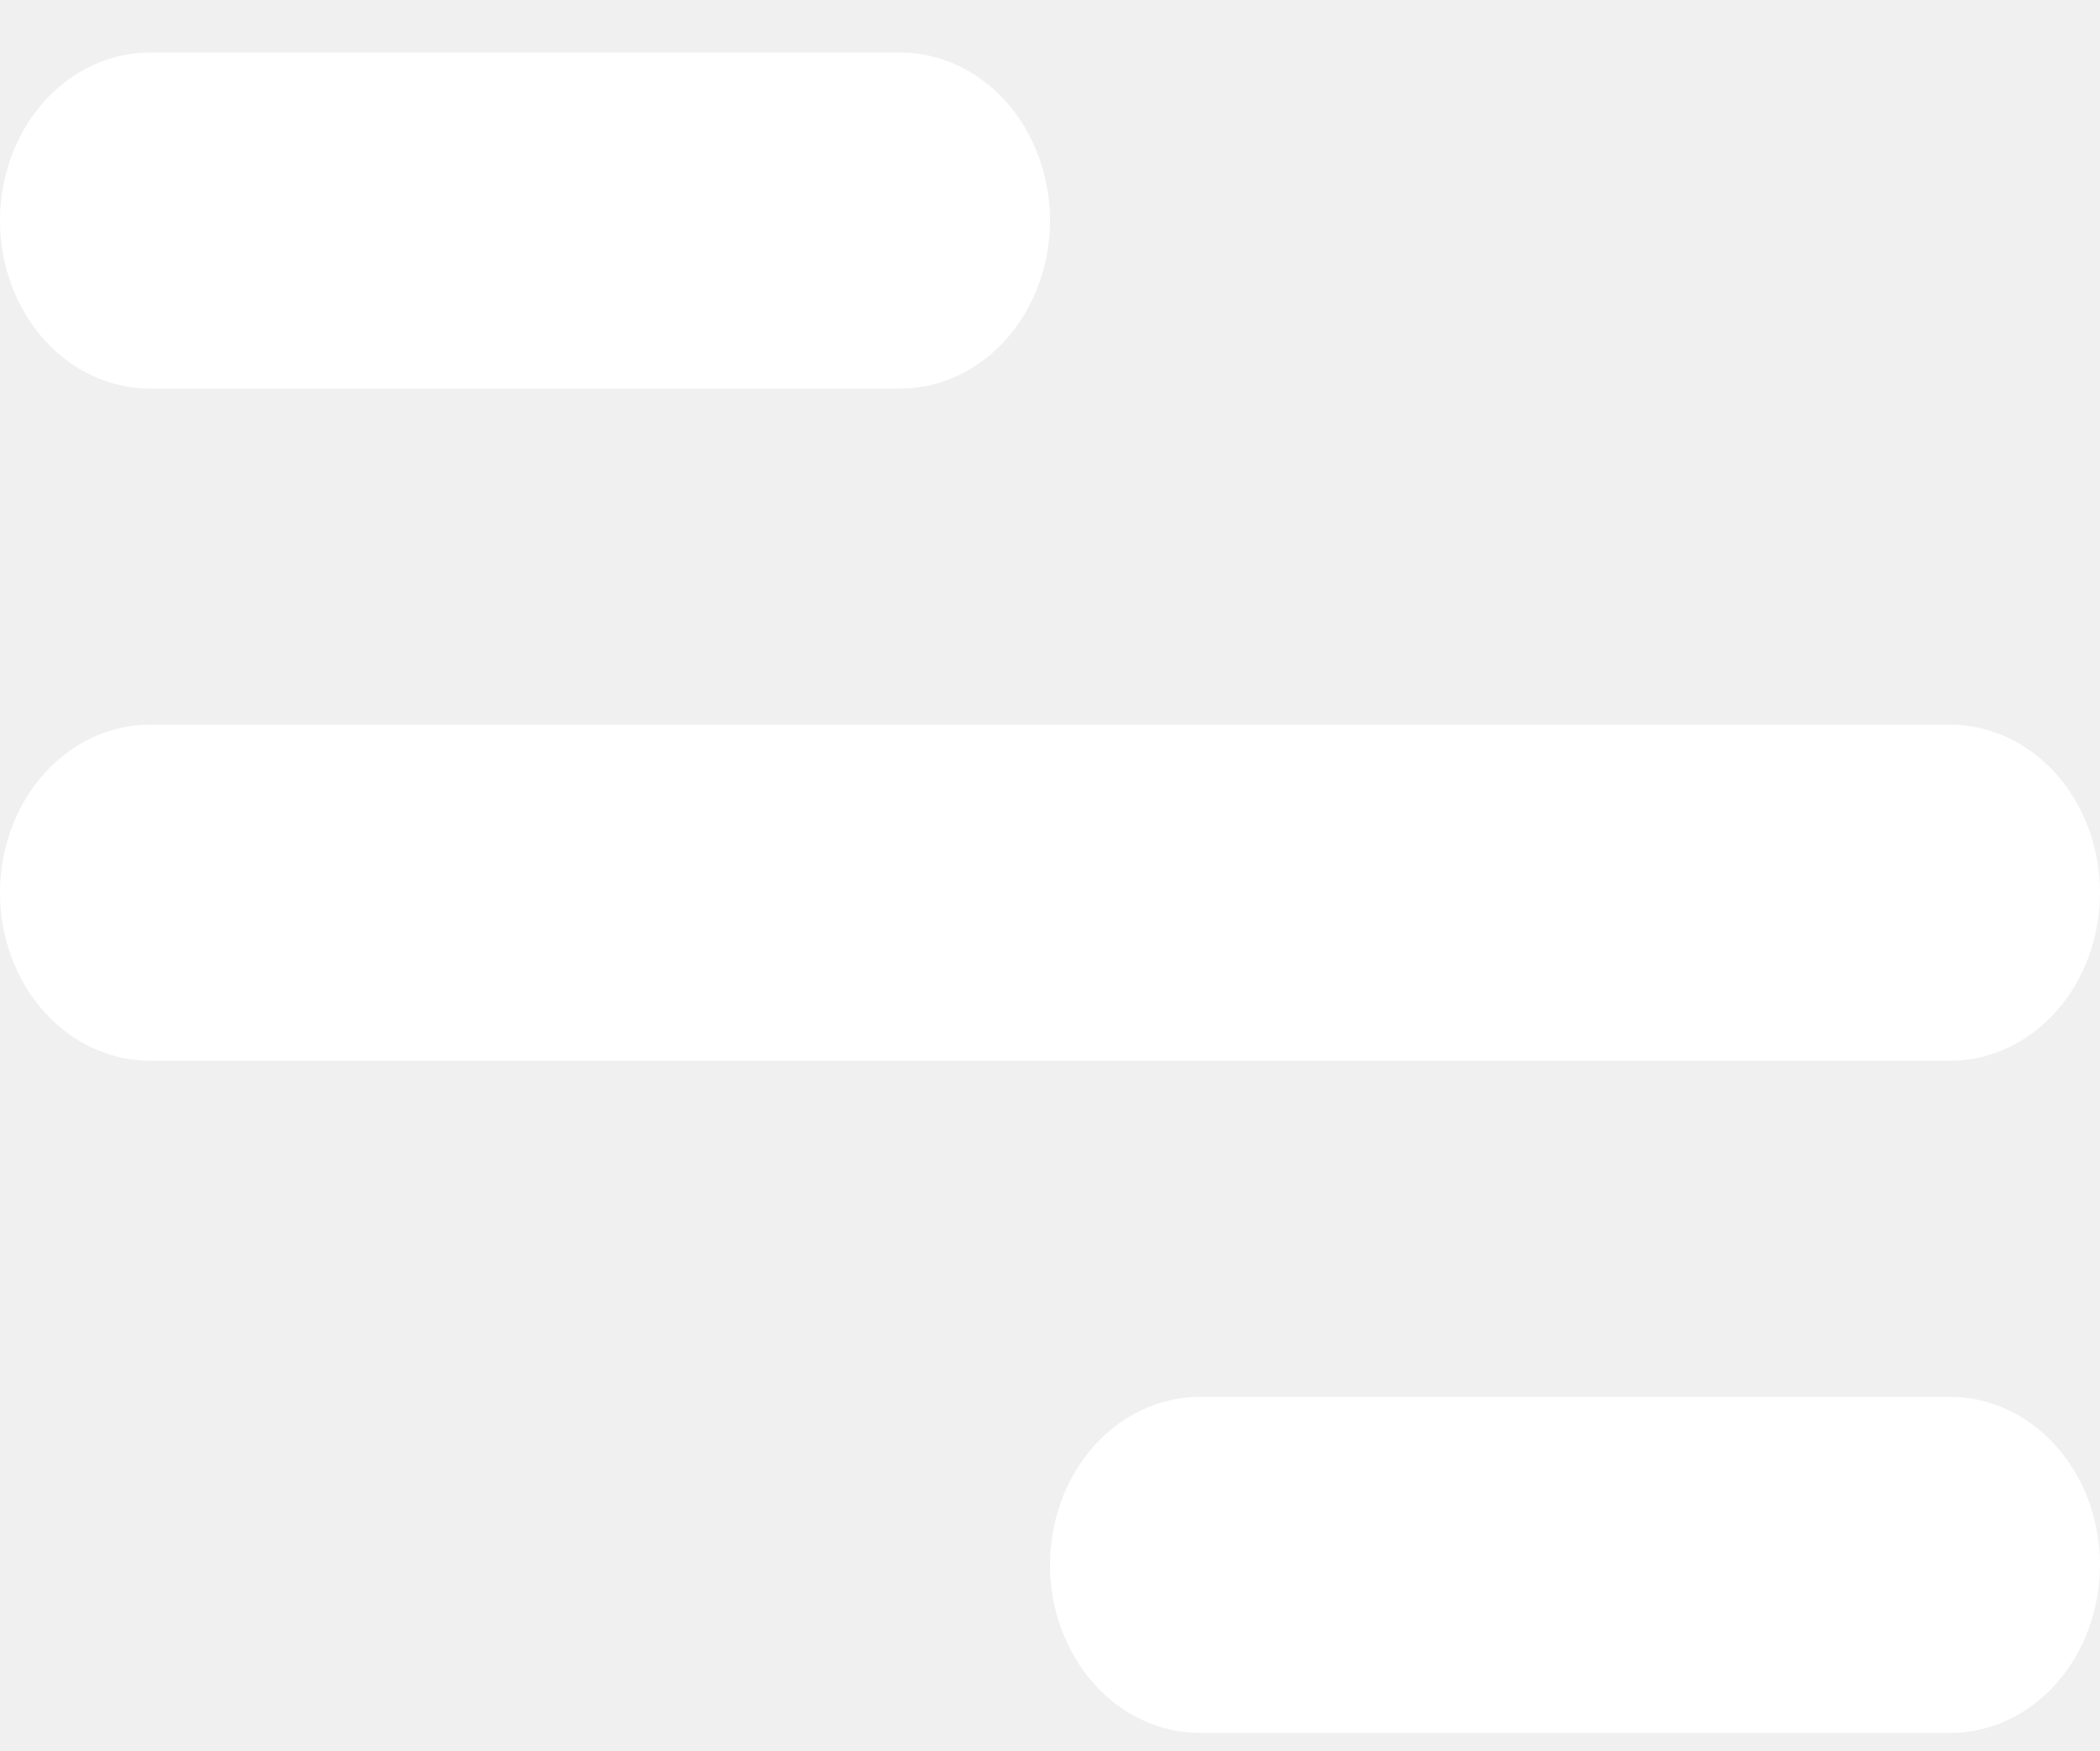
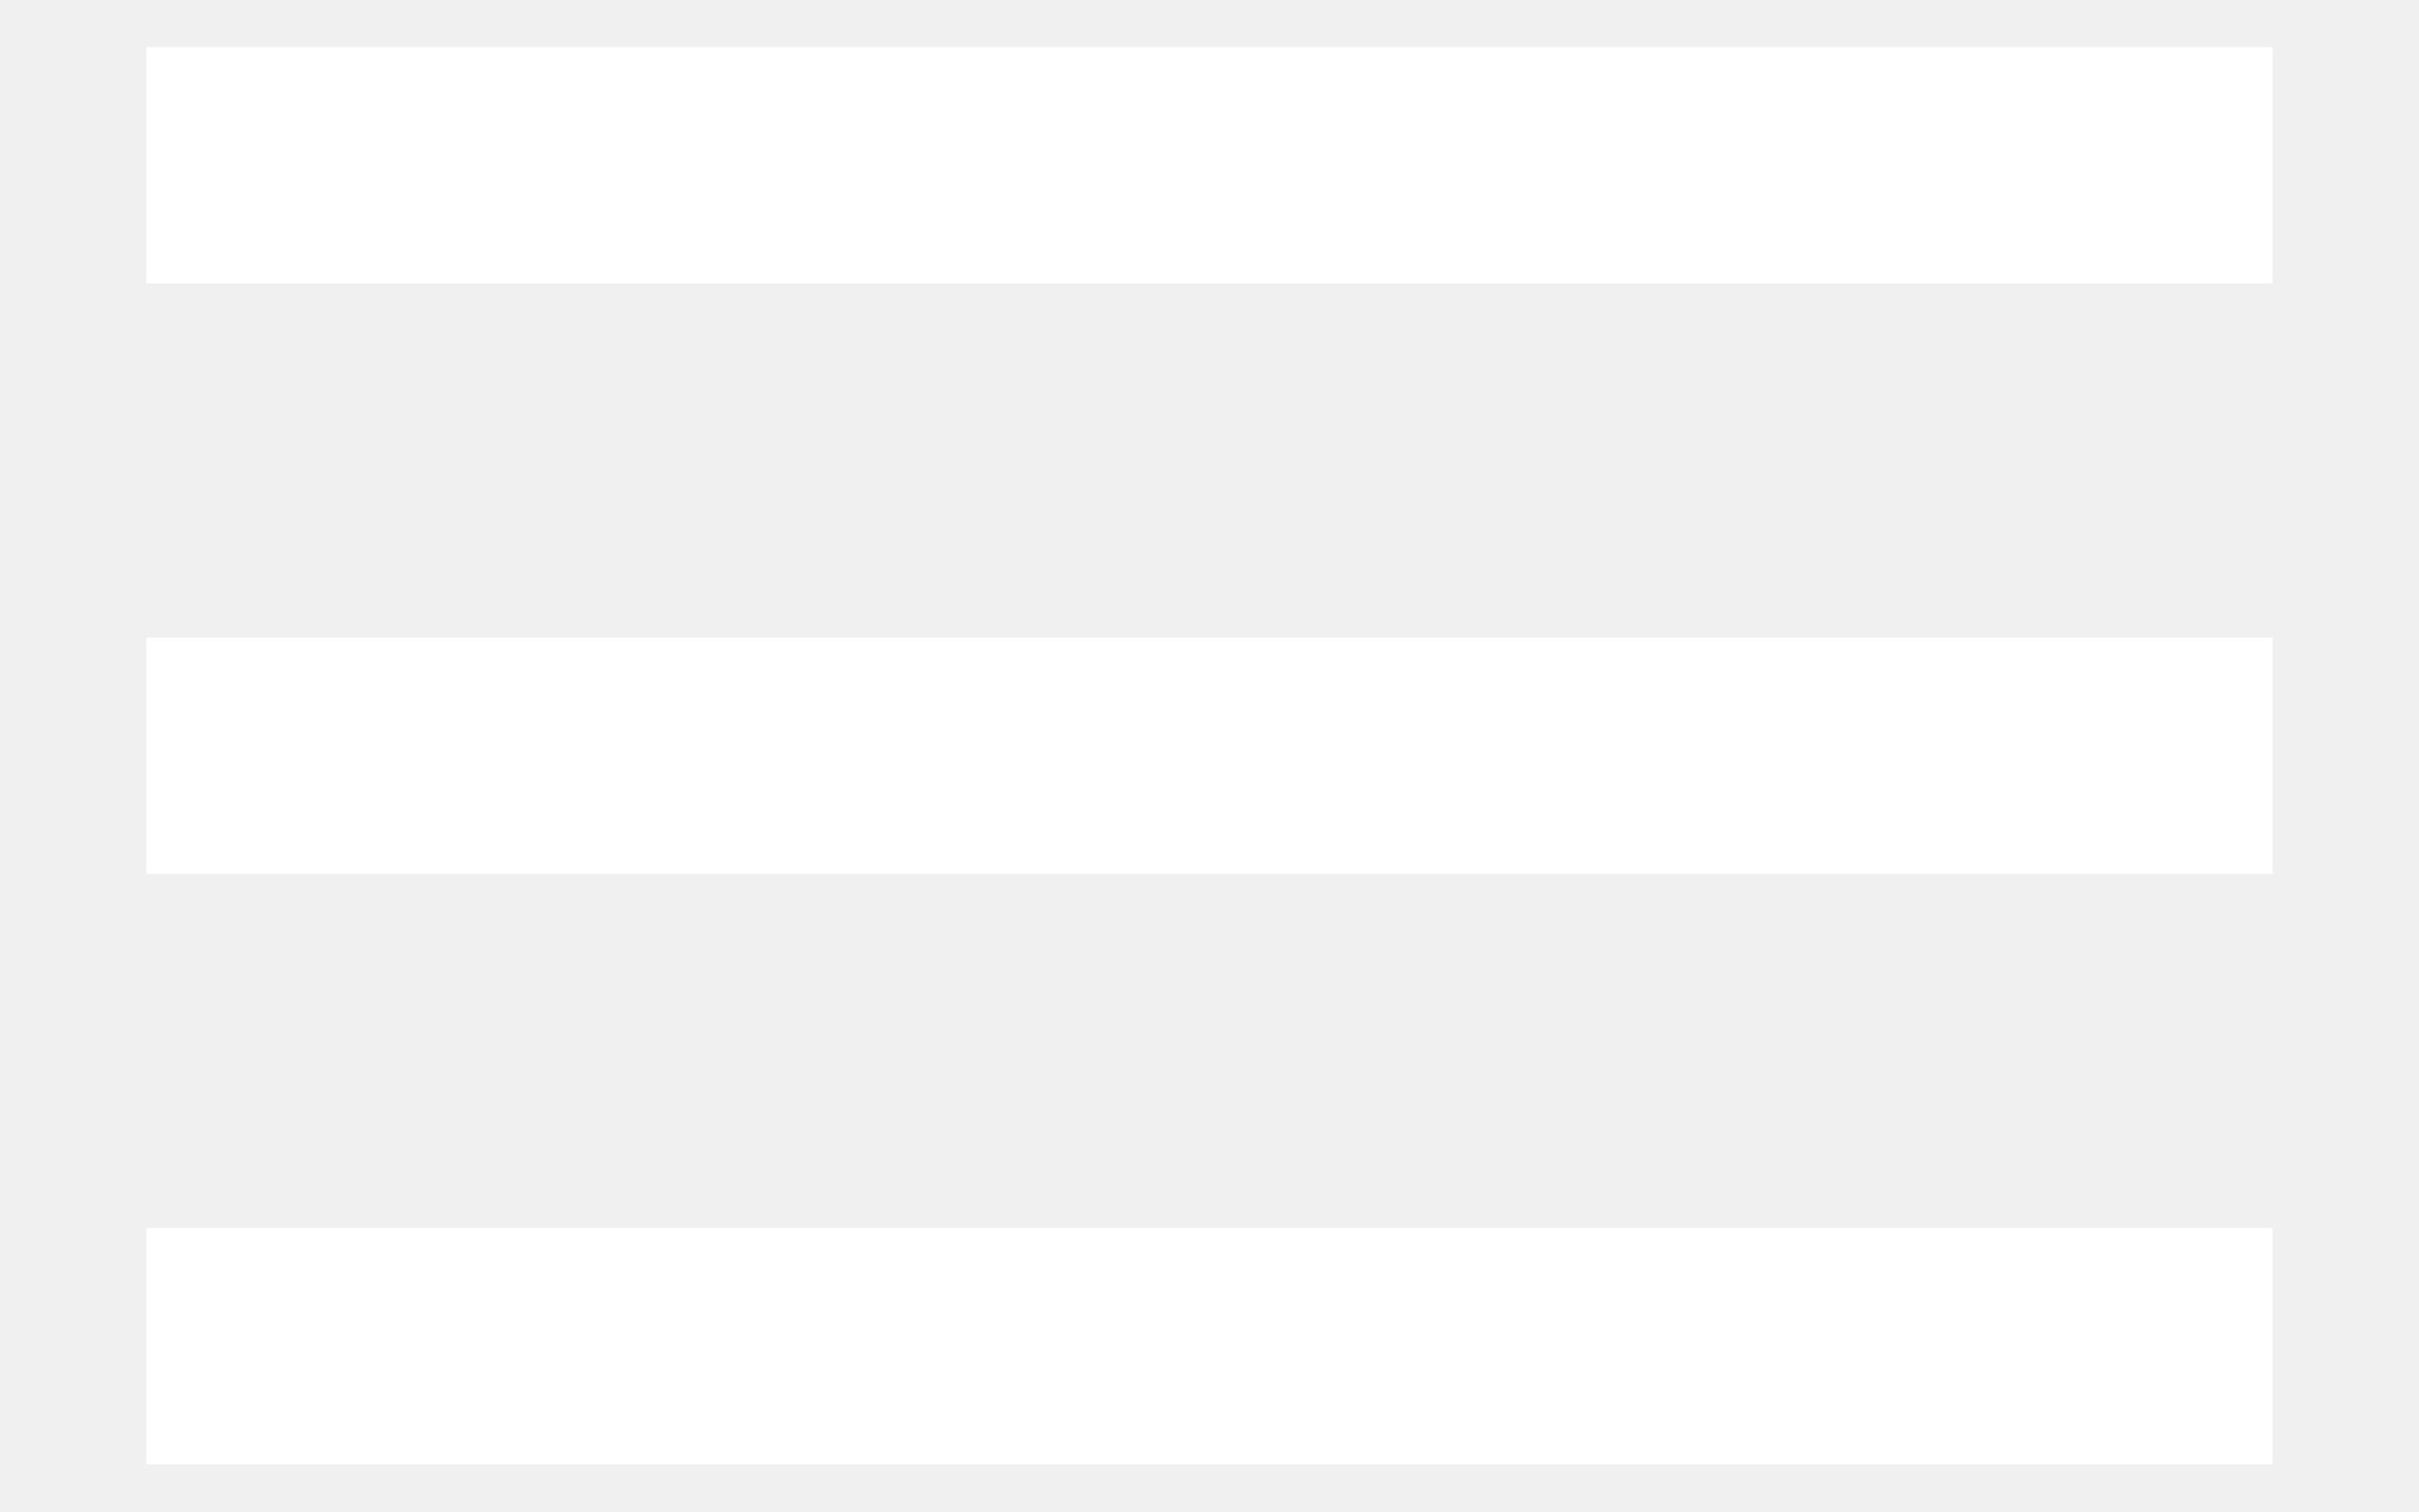
- <svg xmlns="http://www.w3.org/2000/svg" width="24" height="20" viewBox="0 0 24 20" fill="none">
-   <path d="M1.714 0.6H10.286C10.74 0.6 11.176 0.802 11.498 1.162C11.819 1.522 12 2.011 12 2.52C12 3.029 11.819 3.518 11.498 3.878C11.176 4.238 10.74 4.44 10.286 4.44H1.714C1.26 4.44 0.824 4.238 0.502 3.878C0.181 3.518 0 3.029 0 2.52C0 2.011 0.181 1.522 0.502 1.162C0.824 0.802 1.26 0.6 1.714 0.6ZM13.714 15.96H22.286C22.74 15.96 23.177 16.162 23.498 16.522C23.819 16.882 24 17.371 24 17.88C24 18.389 23.819 18.878 23.498 19.238C23.177 19.598 22.74 19.8 22.286 19.8H13.714C13.26 19.8 12.824 19.598 12.502 19.238C12.181 18.878 12 18.389 12 17.88C12 17.371 12.181 16.882 12.502 16.522C12.824 16.162 13.26 15.96 13.714 15.96ZM1.714 8.28H22.286C22.74 8.28 23.177 8.482 23.498 8.842C23.819 9.202 24 9.691 24 10.2C24 10.709 23.819 11.198 23.498 11.558C23.177 11.918 22.74 12.12 22.286 12.12H1.714C1.26 12.12 0.824 11.918 0.502 11.558C0.181 11.198 0 10.709 0 10.2C0 9.691 0.181 9.202 0.502 8.842C0.824 8.482 1.26 8.28 1.714 8.28Z" fill="white" />
+ <svg xmlns="http://www.w3.org/2000/svg" width="24" height="15" viewBox="0 0 24 16" fill="none">
+   <path d="M0.75 15.5V13H23.25V15.5H0.75ZM0.75 9.25V6.75H23.25V9.25H0.75ZM0.75 3V0.5H23.25V3H0.75Z" fill="white" />
</svg>
